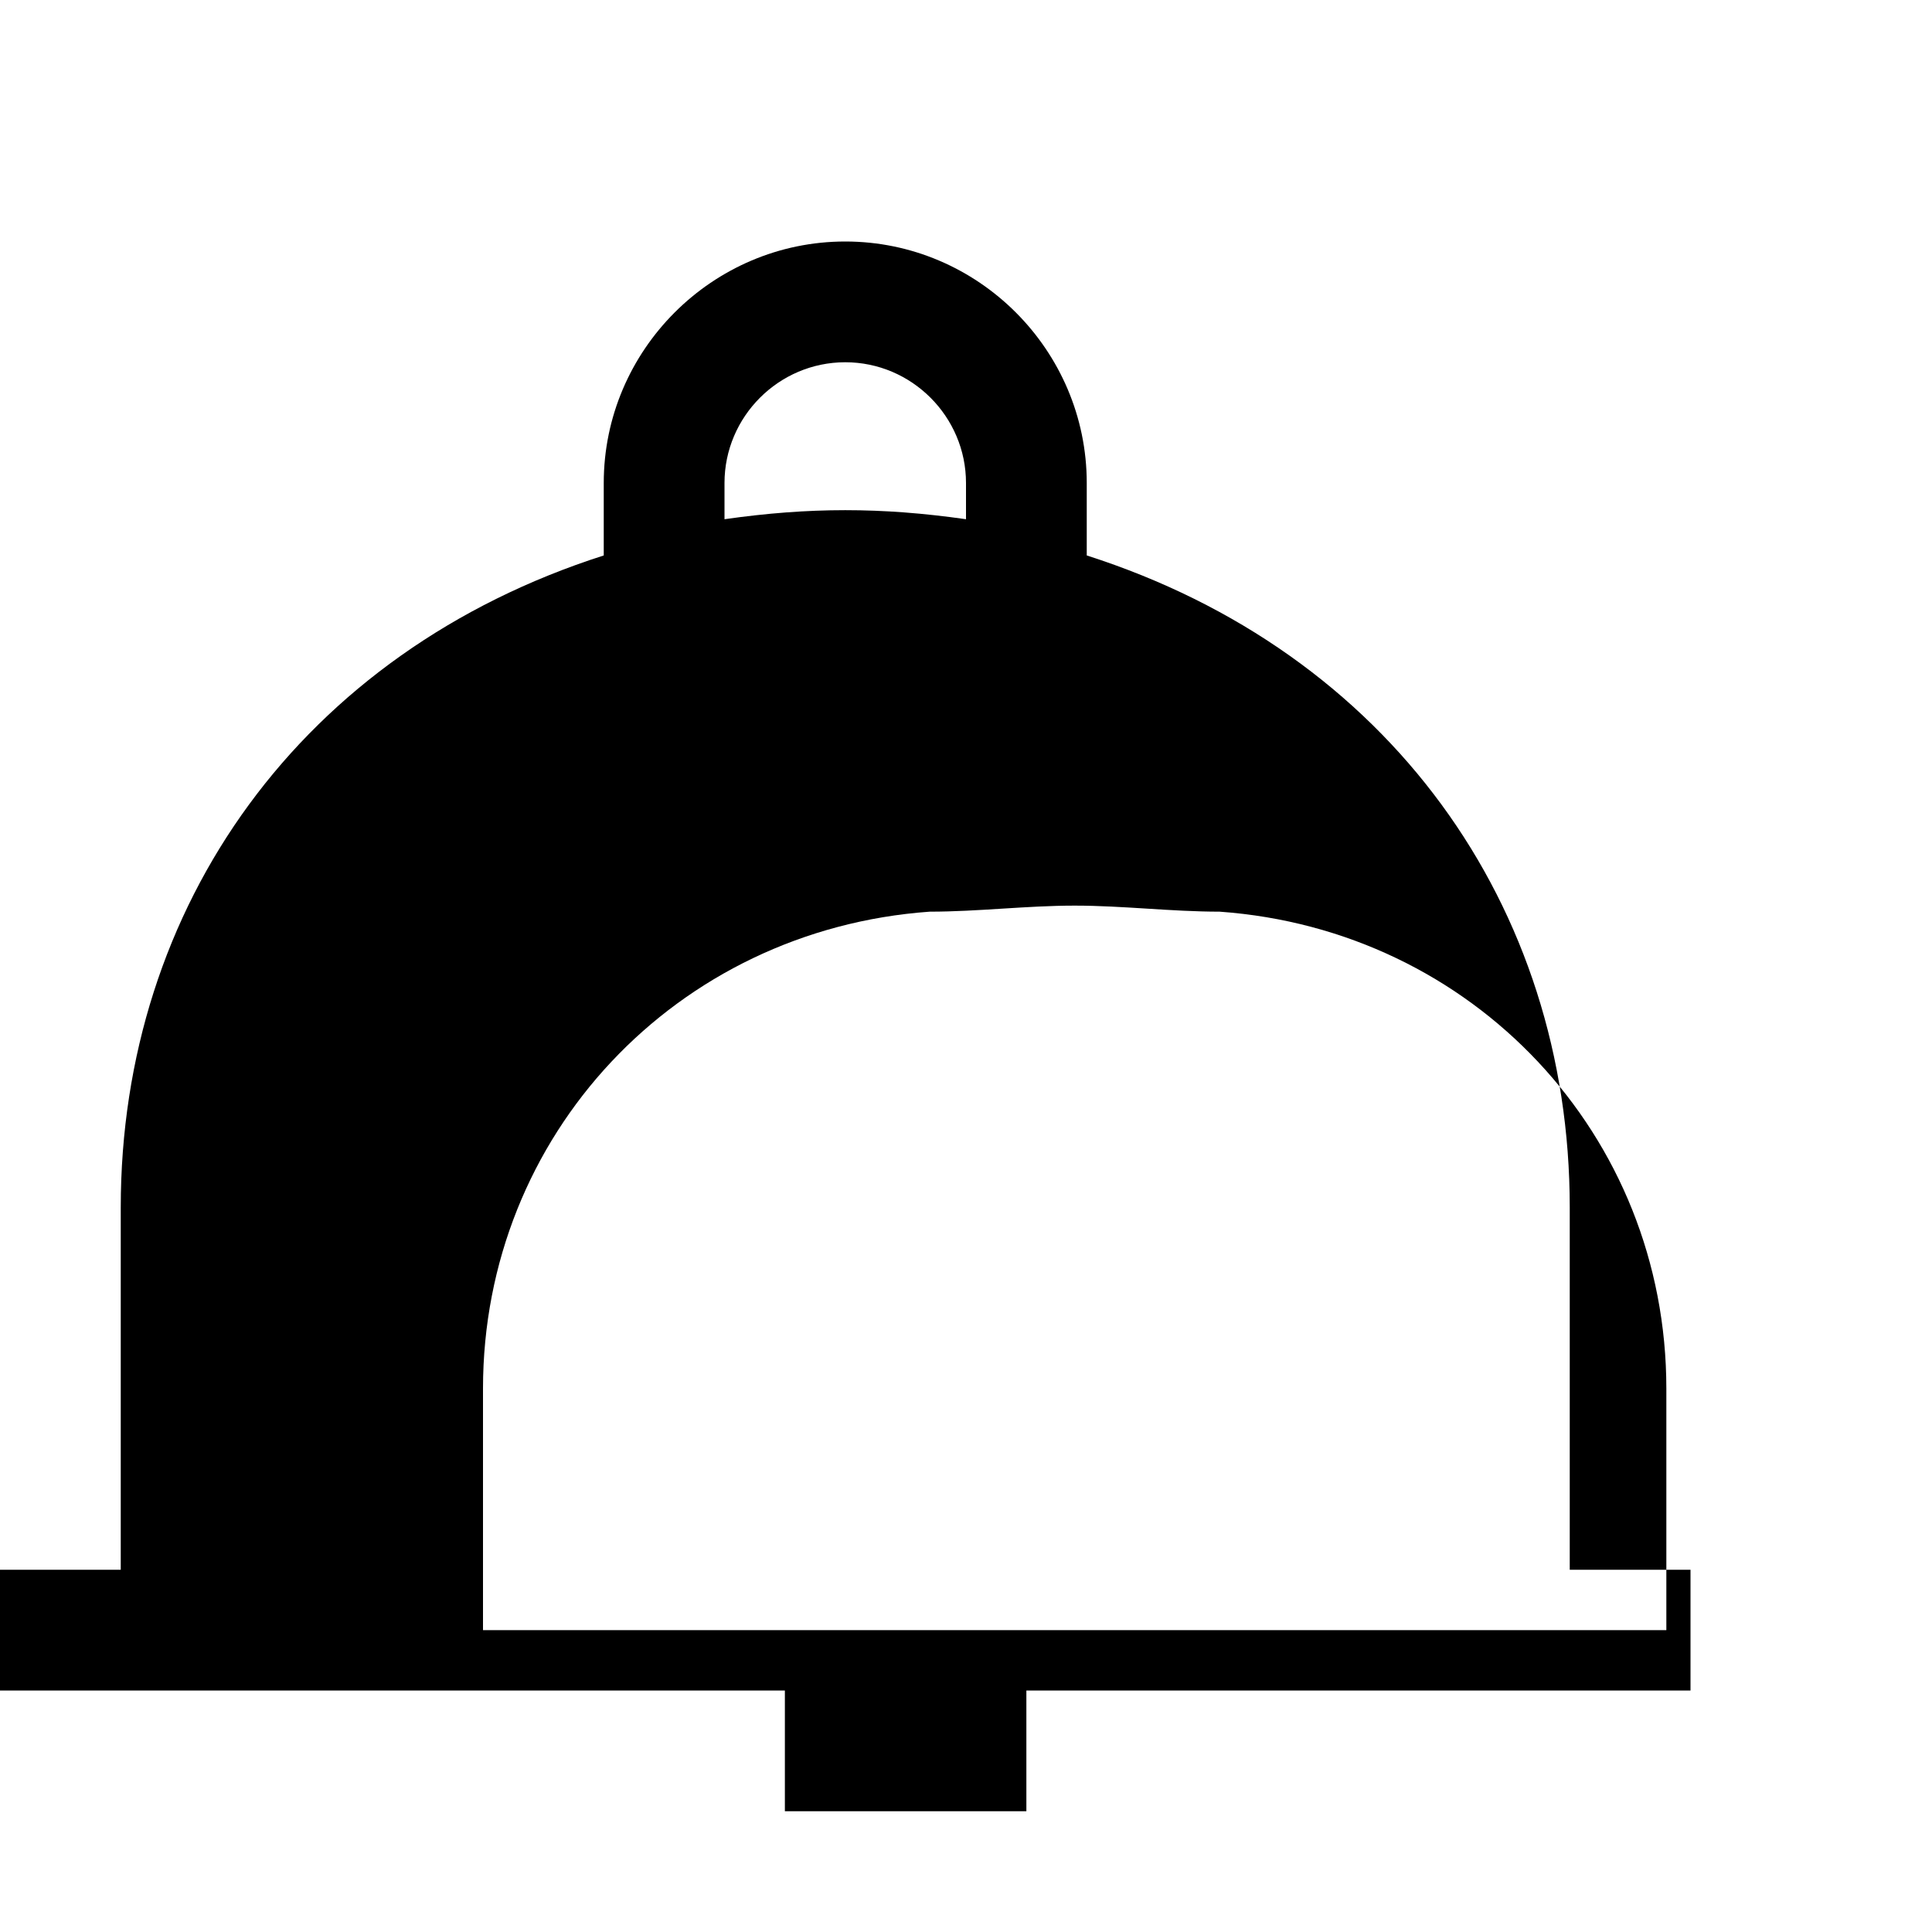
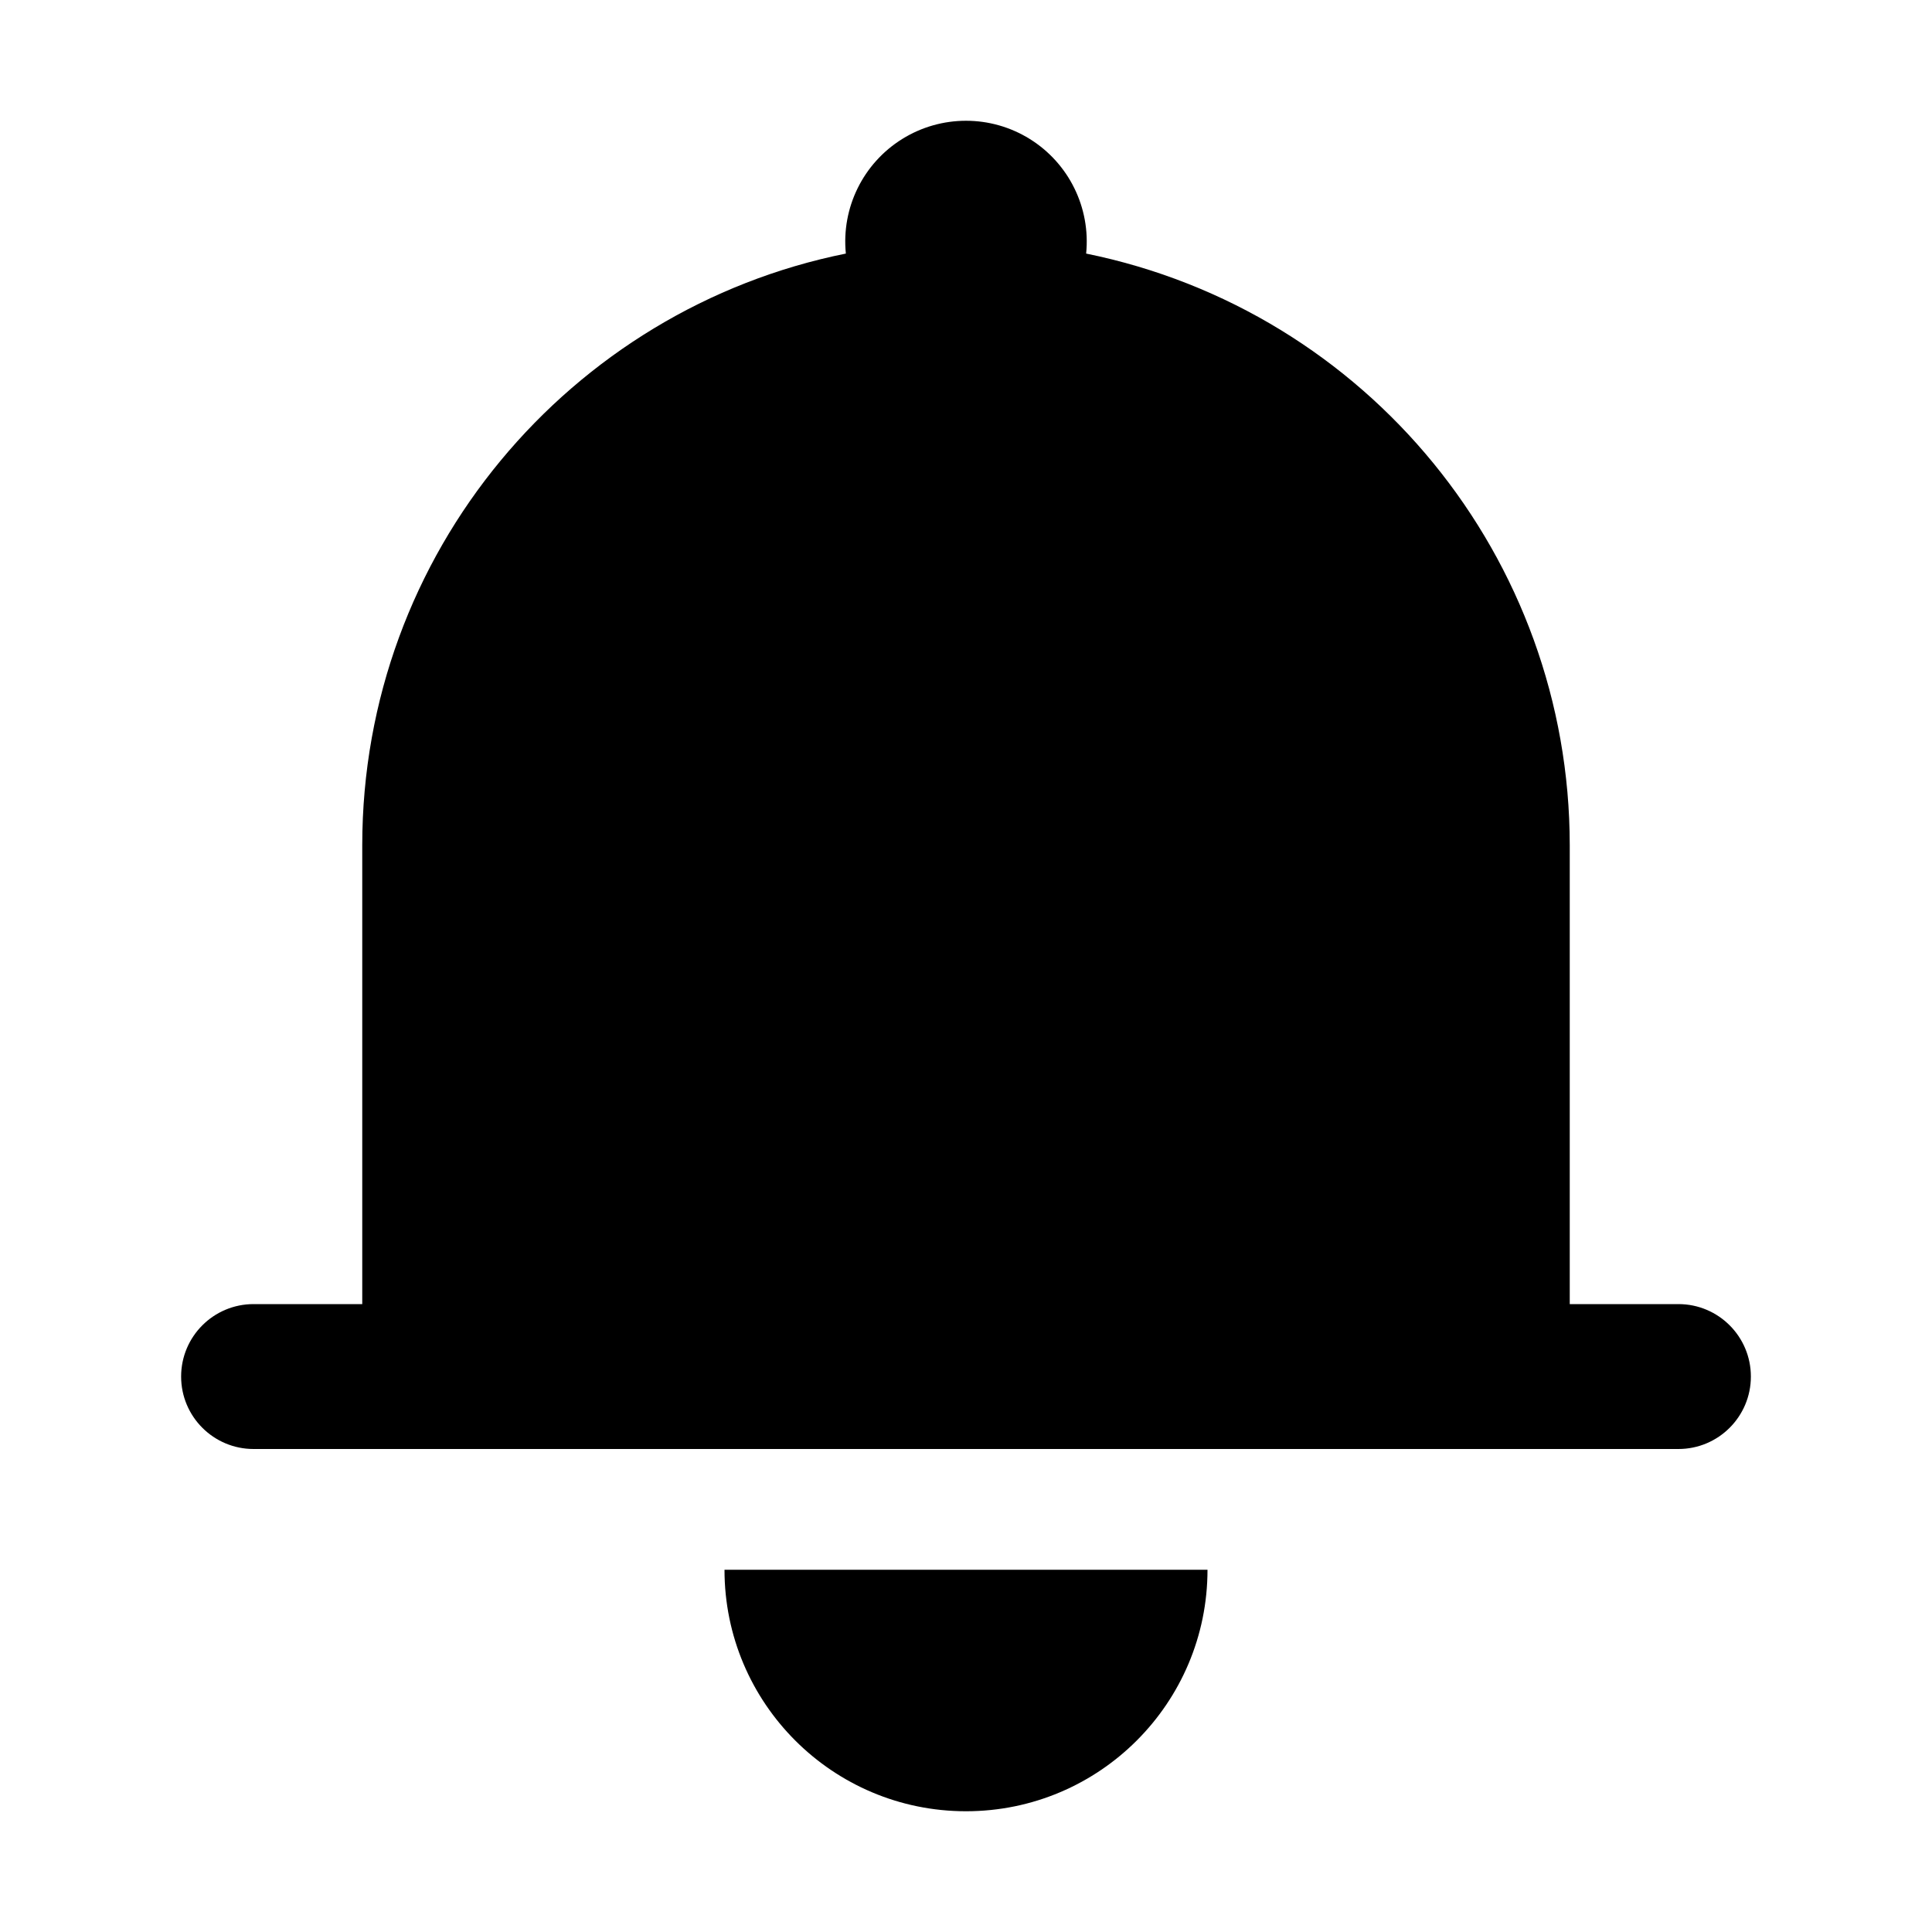
<svg xmlns="http://www.w3.org/2000/svg" viewBox="0 0 1024 1024">
-   <path fill="currentColor" d="M832 640c0-160-96-294.4-256-345.6v-38.4c0-70.4-57.6-128-128-128s-128 57.6-128 128v38.4c-160 51.2-256 185.6-256 345.6v192h-64v64h896v-64h-64v-192zm-448-384c0-35.2 28.8-64 64-64s64 28.8 64 64v19.2c-44.8-6.4-83.2-6.4-128 0v-19.2zm192 608H256v-128c0-134.4 102.4-243.2 236.8-252.8 25.6 0 51.2-3.2 76.8-3.2s51.2 3.2 76.8 3.2C780.8 492.8 883.2 601.6 883.2 736v128h-307.2zM544 896h-128v64h128v-64z" />
+   <path fill="currentColor" d="M640 832a128 128 0 0 1-256 0zm192-64H134.4a38.4 38.4 0 0 1 0-76.8H192V448c0-154.88 110.08-284.16 256.32-313.6a64 64 0 1 1 127.36 0A320.13 320.13 0 0 1 832 448v243.2h57.6a38.4 38.4 0 0 1 0 76.8z" />
</svg>
